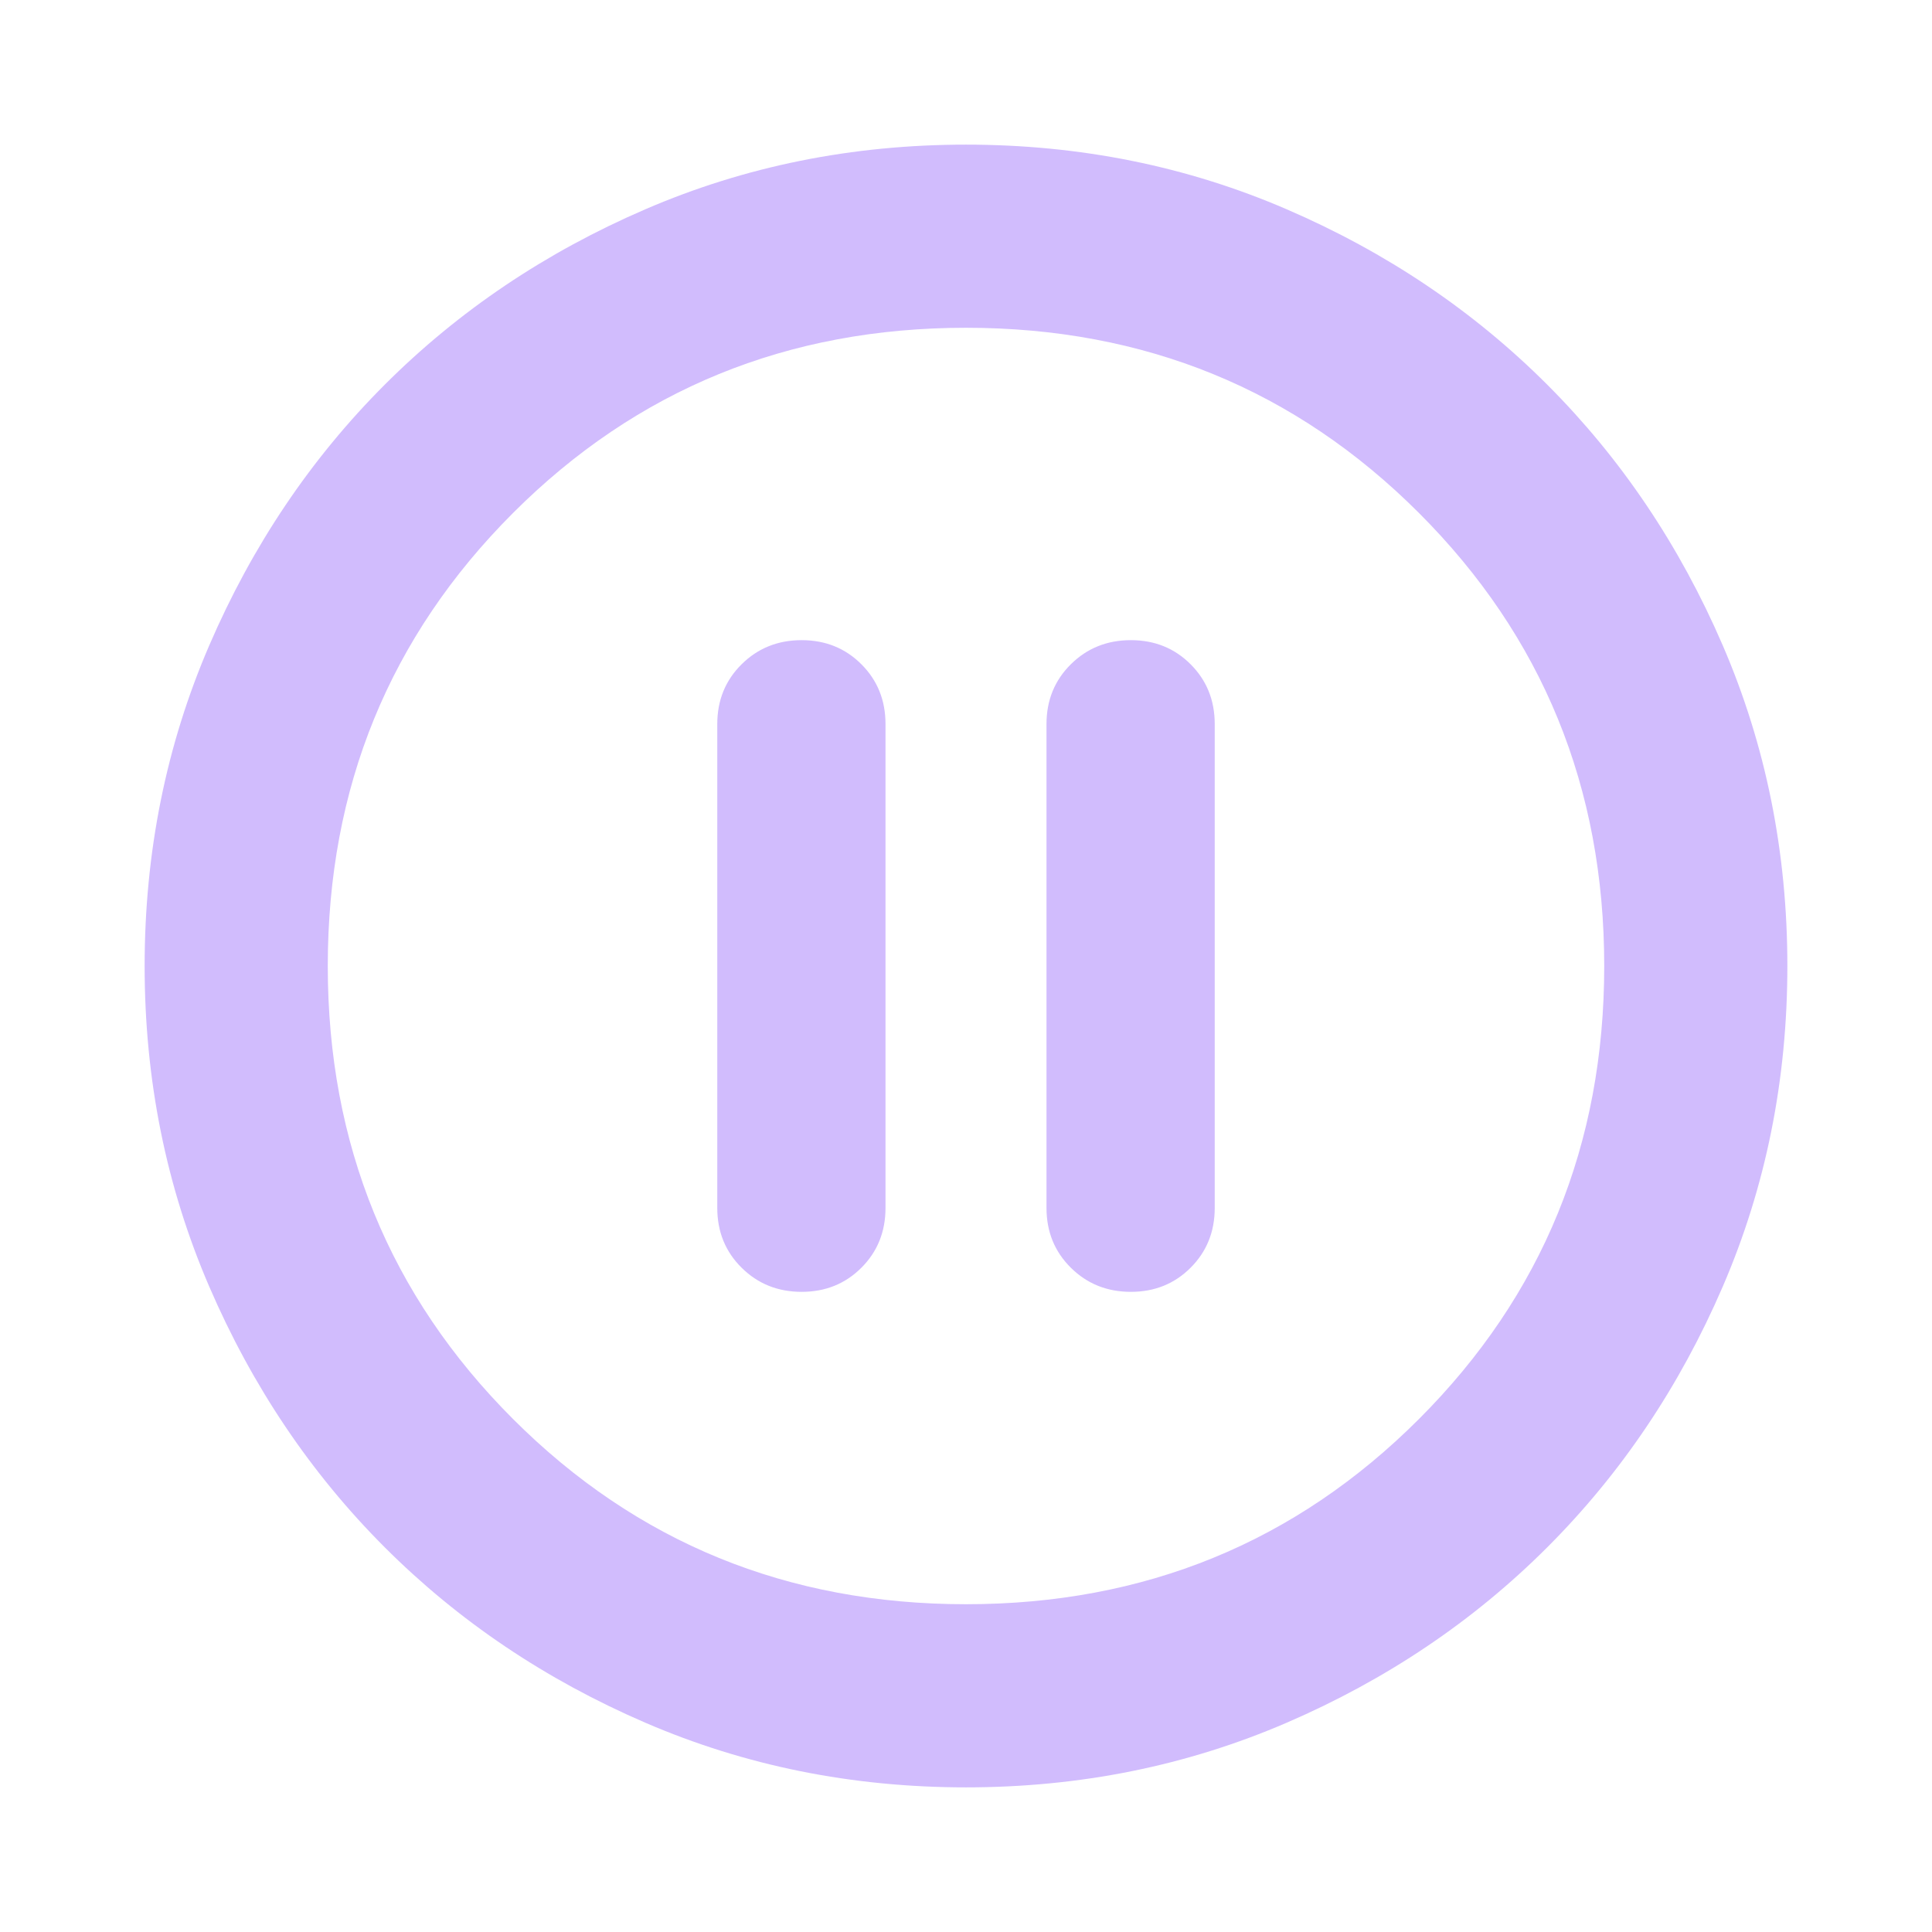
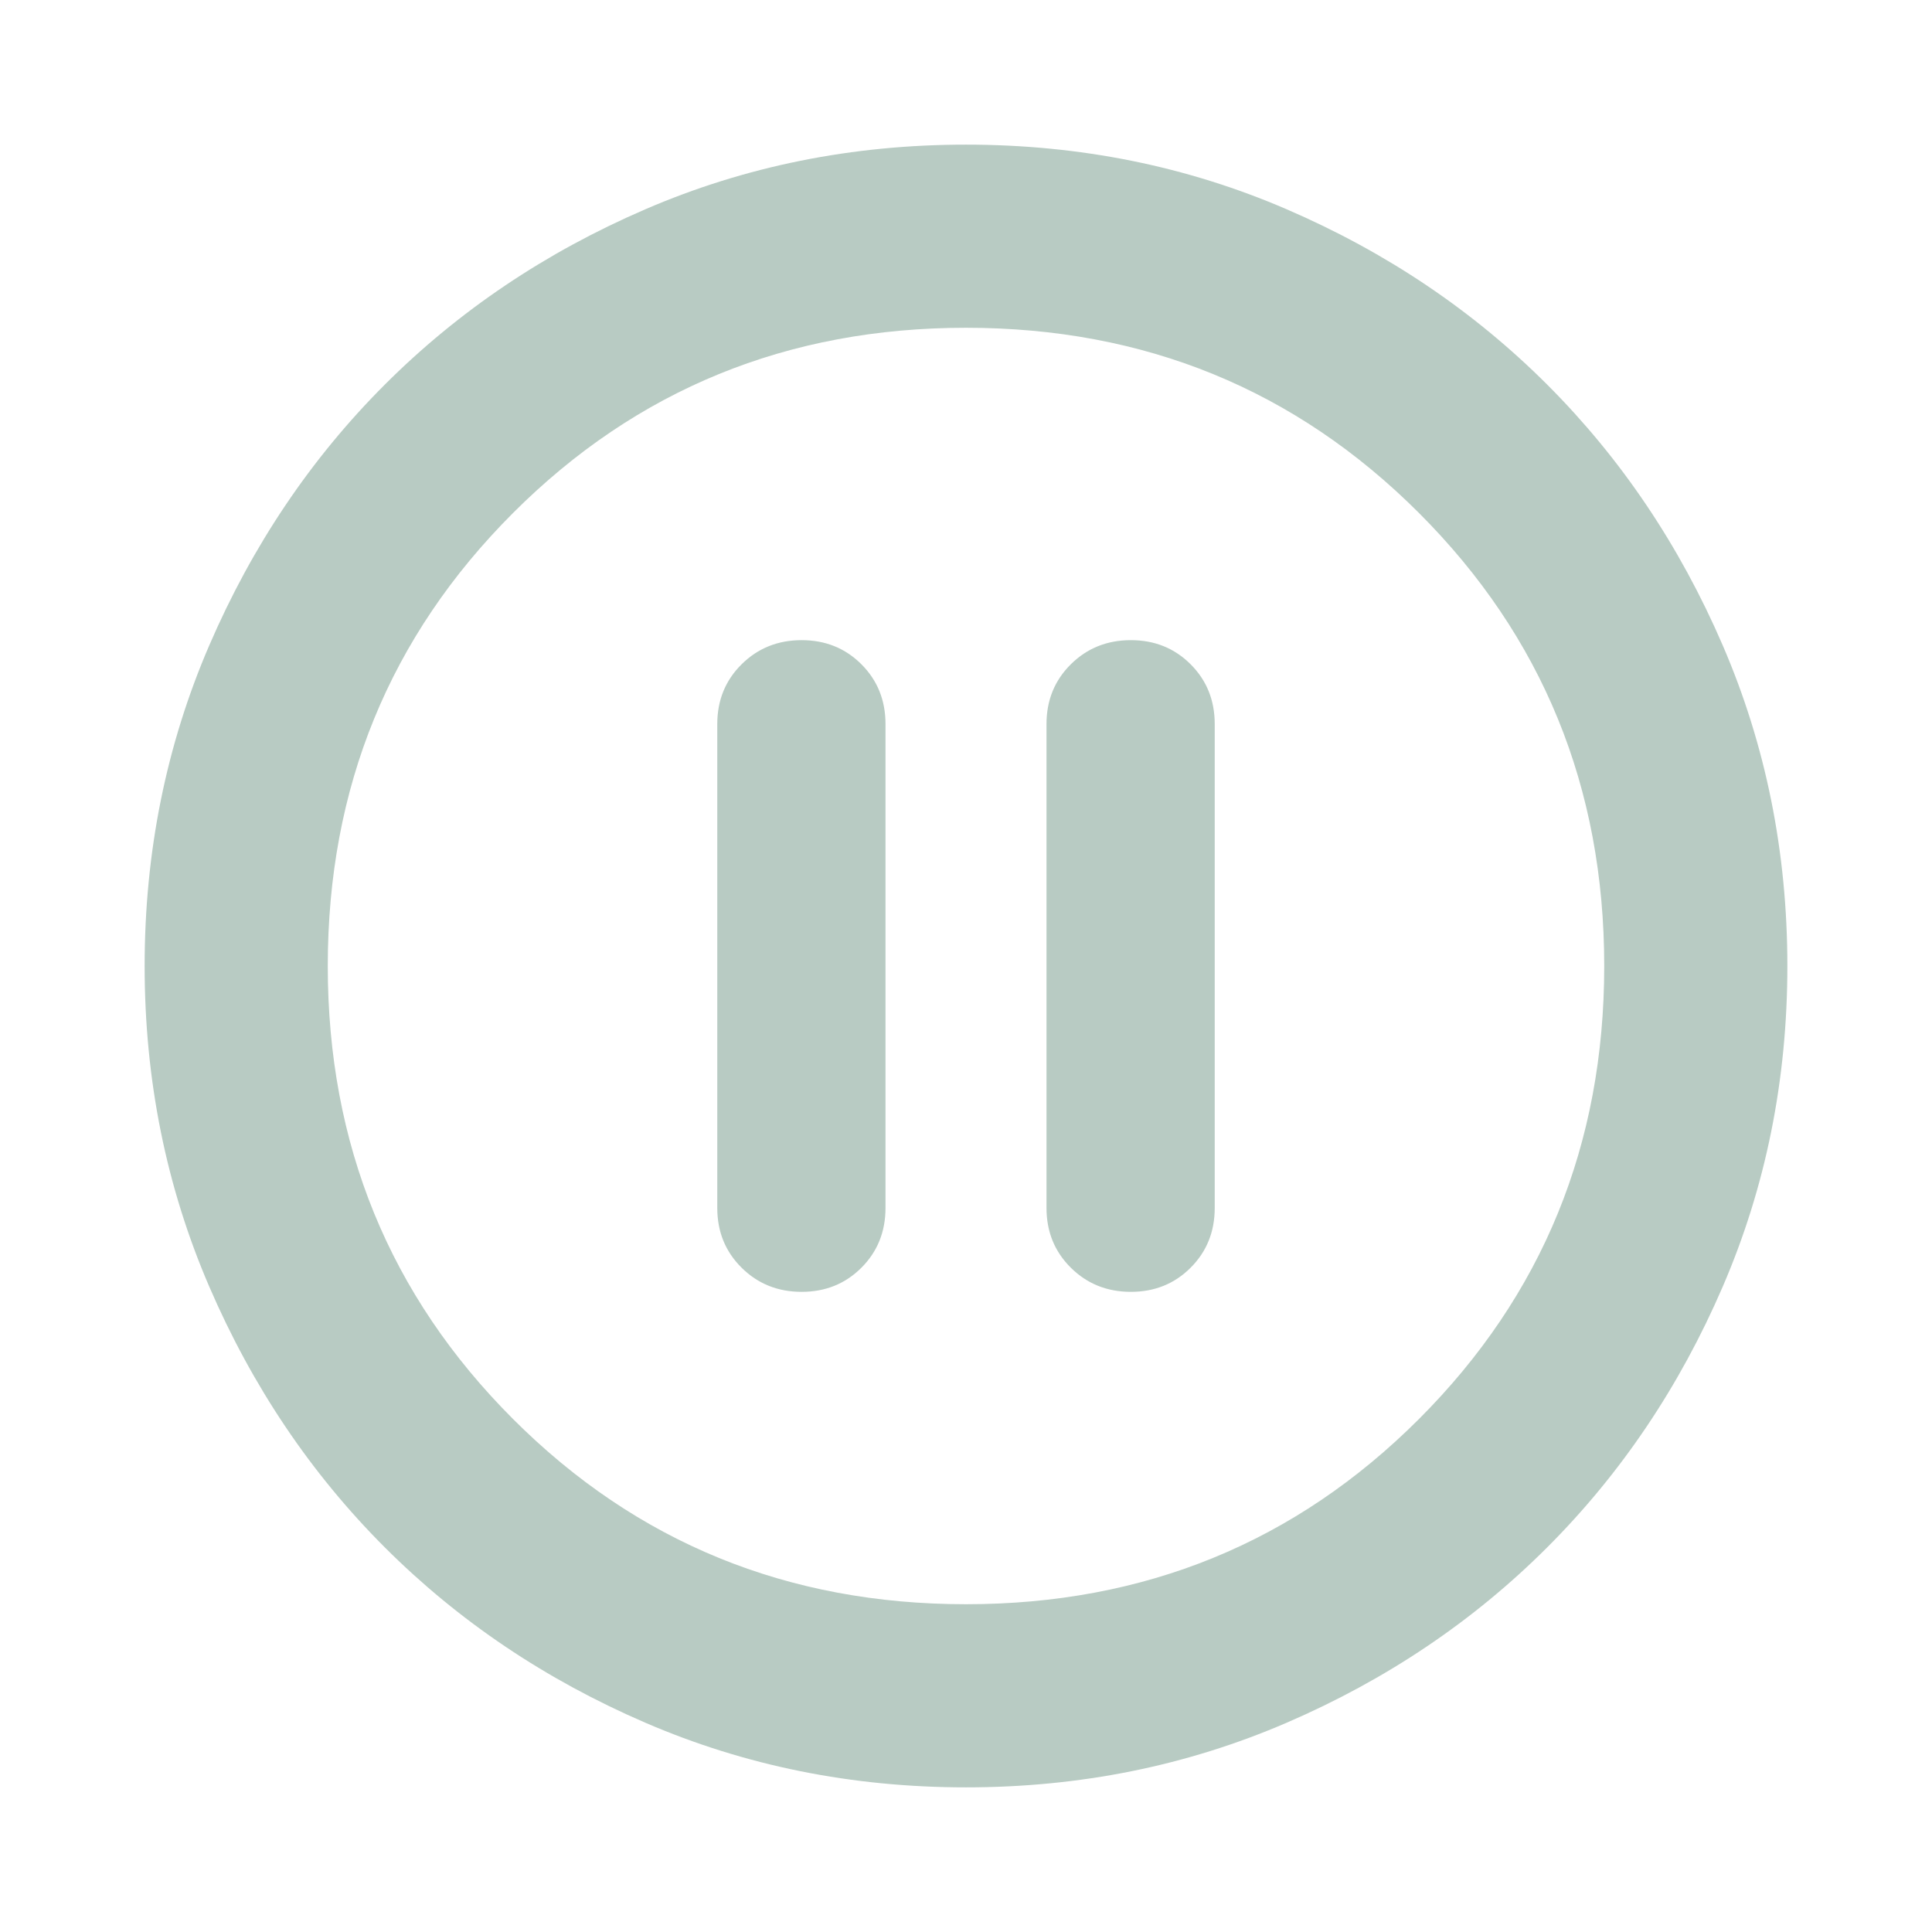
- <svg xmlns="http://www.w3.org/2000/svg" height="500px" viewBox="0 -960 960 960" width="500px" fill="#d1bcfd">
+ <svg xmlns="http://www.w3.org/2000/svg" height="500px" viewBox="0 -960 960 960" width="500px" fill="#b8cbc3">
  <path d="M428.02-330.07Q440-342.05 440-359.76v-240.48q0-17.71-11.98-29.69t-29.7-11.98q-17.71 0-29.81 11.98-12.1 11.98-12.1 29.69v240.48q0 17.71 12.1 29.69t29.81 11.98q17.72 0 29.7-11.98Zm163.58 0q11.99-11.98 11.99-29.69v-240.48q0-17.71-11.99-29.69-11.98-11.98-29.69-11.98t-29.81 11.98Q520-617.95 520-600.24v240.48q0 17.71 12.1 29.69t29.81 11.98q17.71 0 29.69-11.98ZM480-71.87q-84.91 0-159.34-32.12-74.44-32.12-129.5-87.17-55.05-55.06-87.17-129.5Q71.87-395.09 71.87-480t32.12-159.34q32.12-74.44 87.17-129.5 55.06-55.05 129.5-87.17 74.43-32.12 159.34-32.12t159.34 32.12q74.44 32.12 129.5 87.17 55.05 55.06 87.17 129.5 32.12 74.43 32.12 159.34t-32.12 159.34q-32.12 74.44-87.17 129.5-55.06 55.05-129.5 87.17Q564.91-71.87 480-71.87Zm0-91q133.04 0 225.09-92.04 92.04-92.05 92.04-225.09 0-133.04-92.04-225.09-92.05-92.04-225.09-92.04-133.04 0-225.09 92.04-92.04 92.05-92.04 225.09 0 133.04 92.04 225.09 92.05 92.04 225.09 92.04ZM480-480Z" />
</svg>
